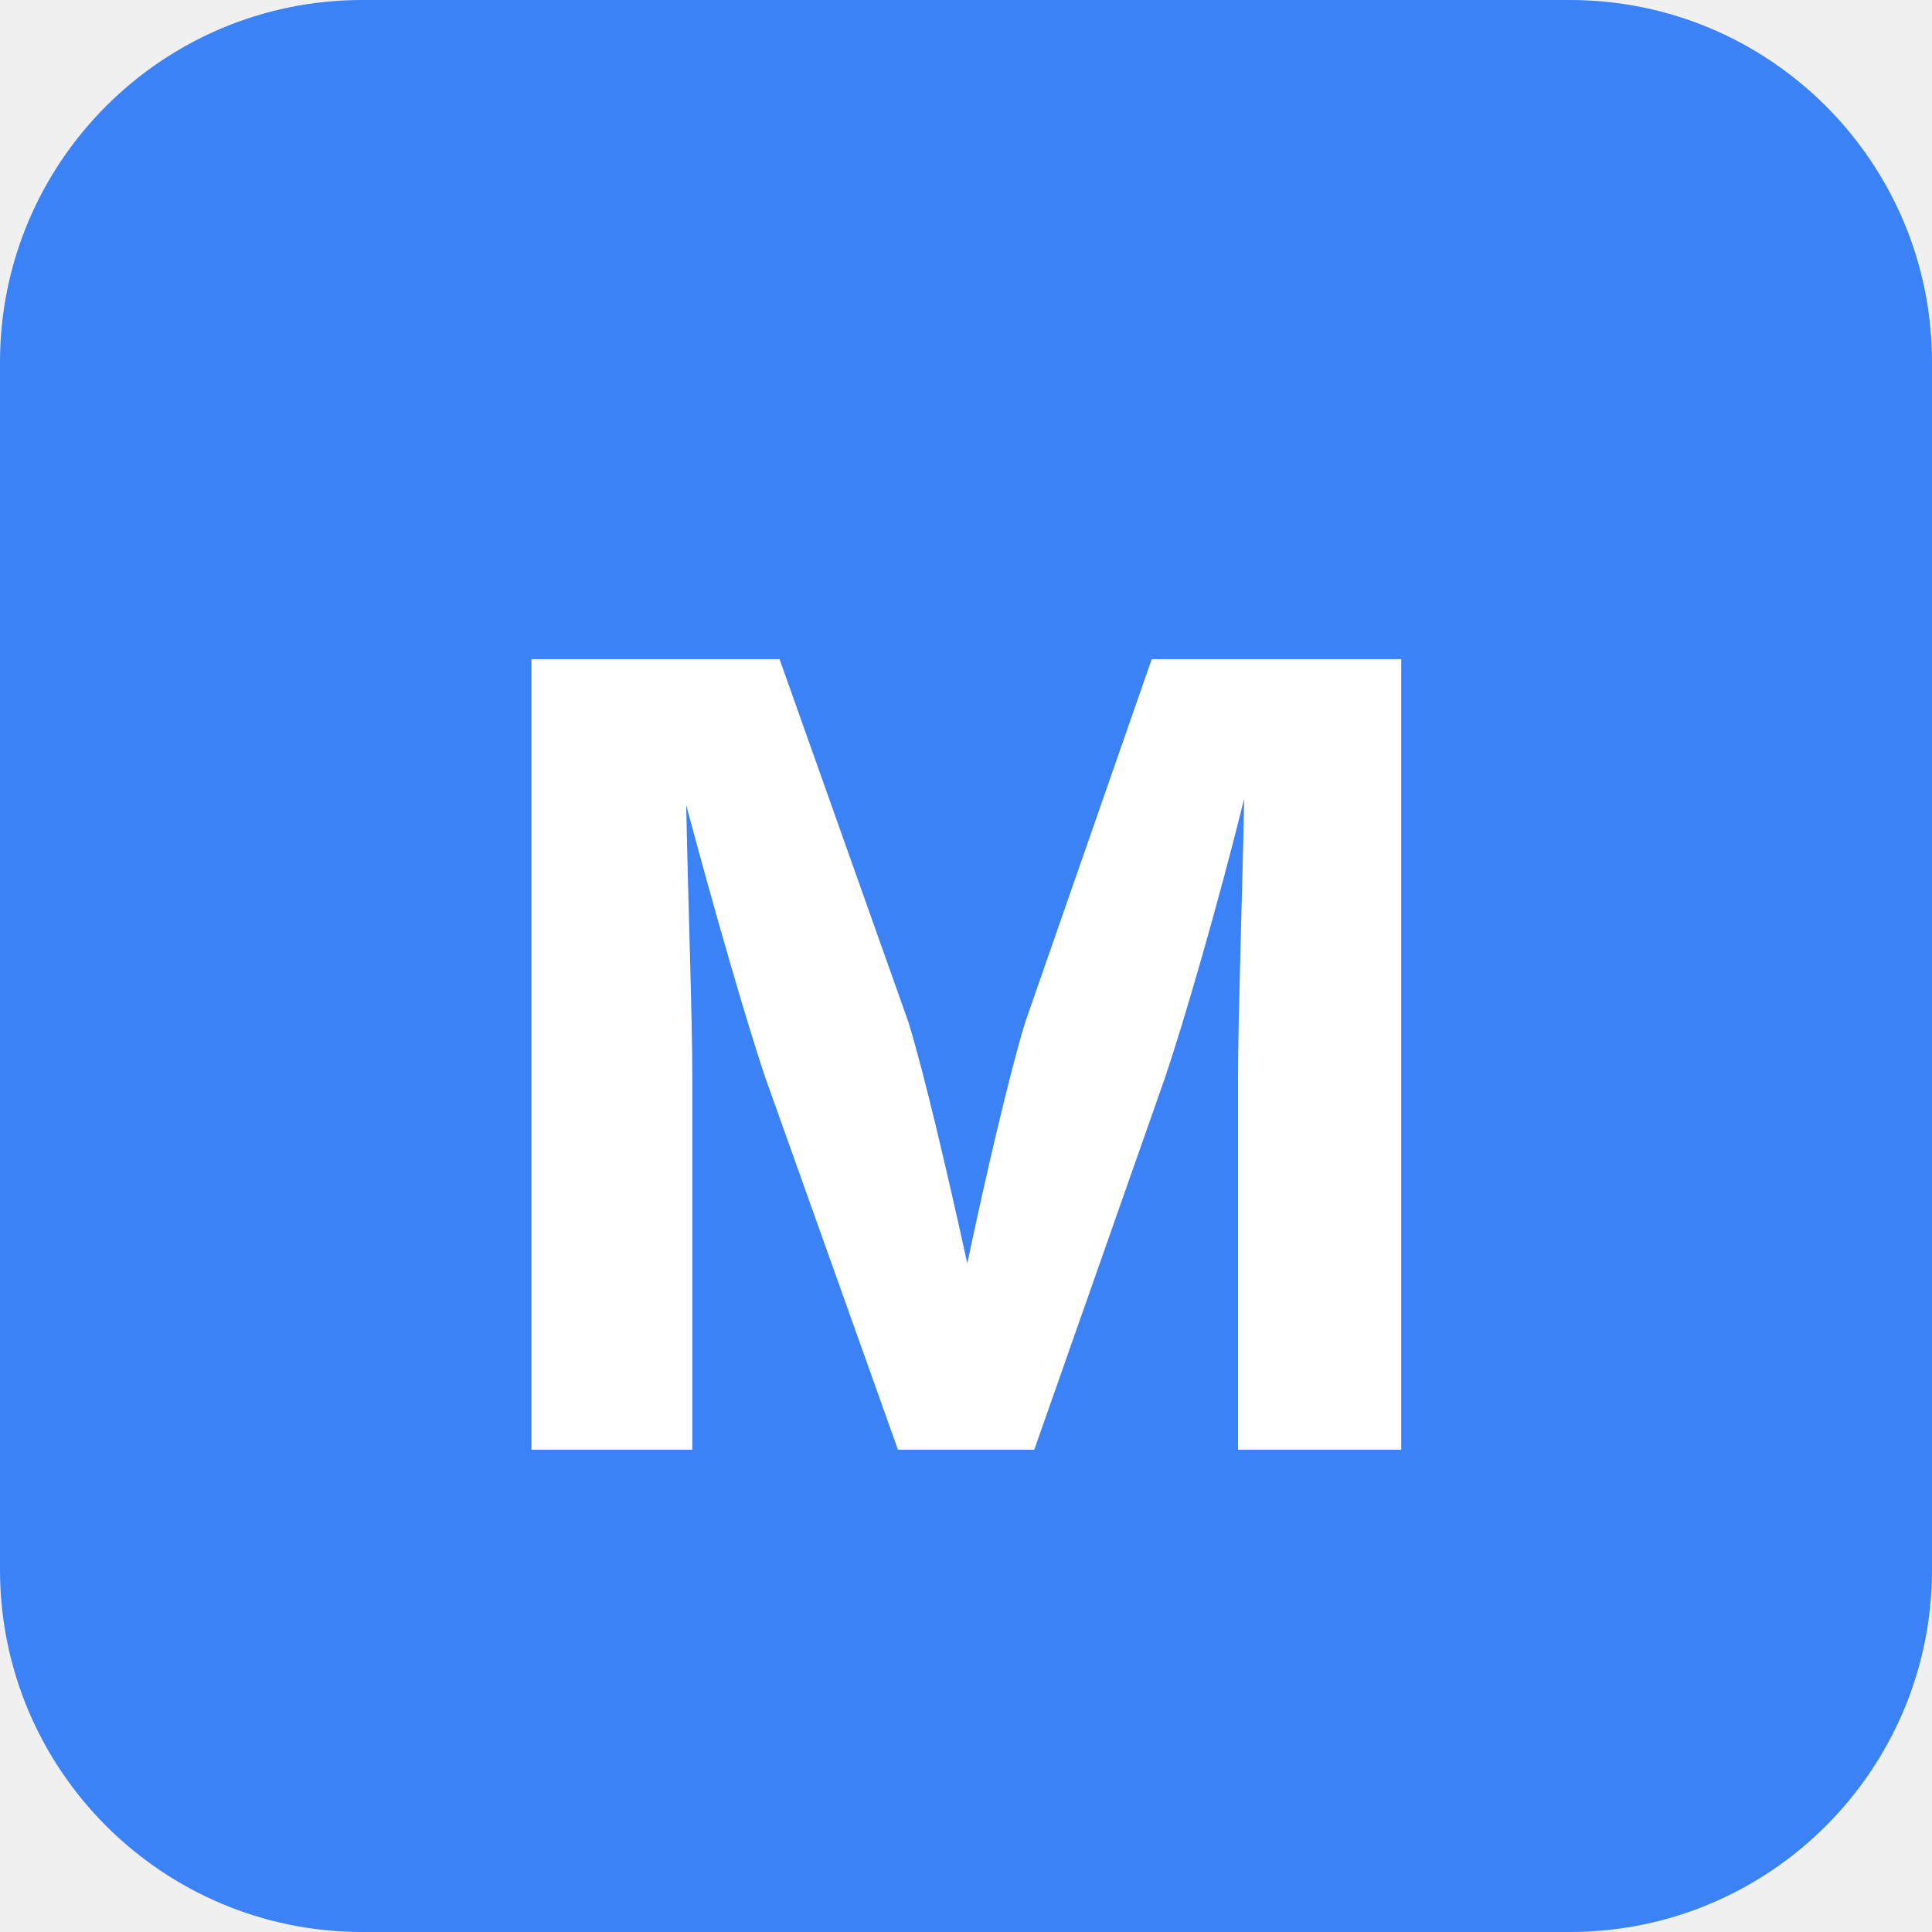
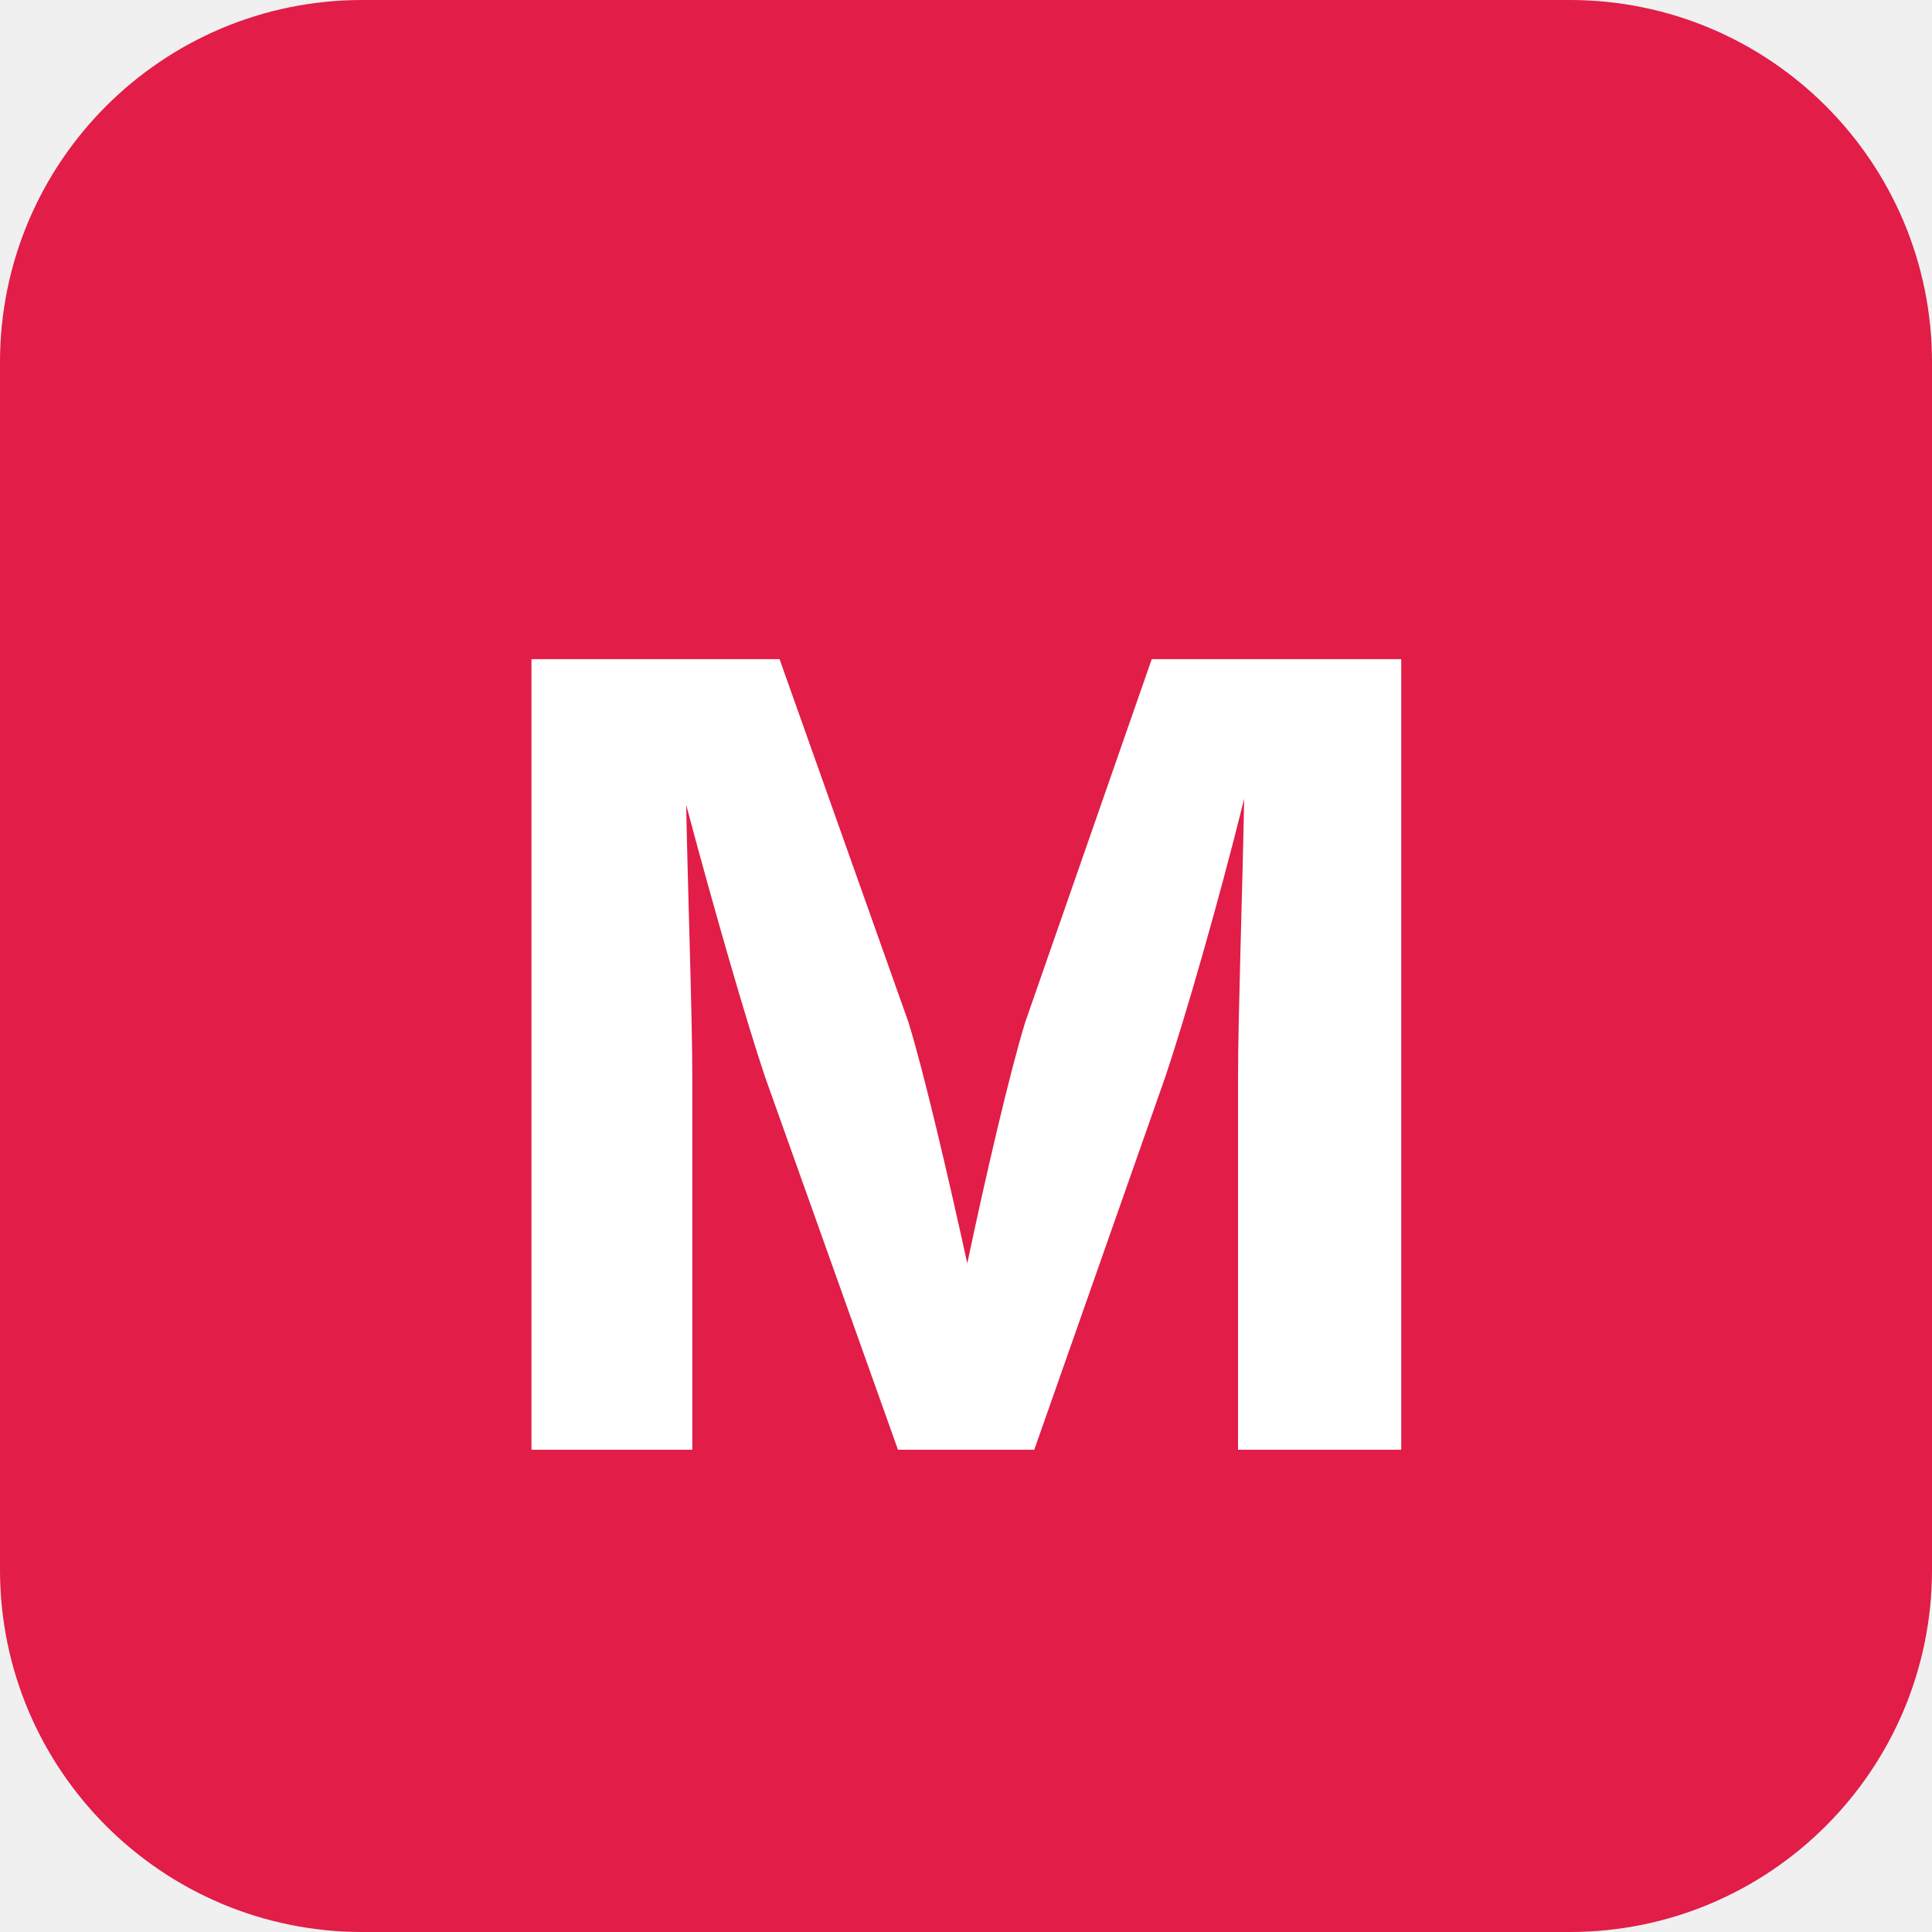
<svg xmlns="http://www.w3.org/2000/svg" viewBox="0 0 64 64">
-   <rect width="64" height="64" rx="12" fill="#3b82f6" />
+   <rect width="64" height="64" rx="12" fill="#e11d48" />
  <text x="50%" y="54%" font-size="36" font-family="system-ui,-apple-system,Segoe UI,sans-serif" font-weight="700" fill="#ffffff" text-anchor="middle" dominant-baseline="middle">М</text>
</svg>
